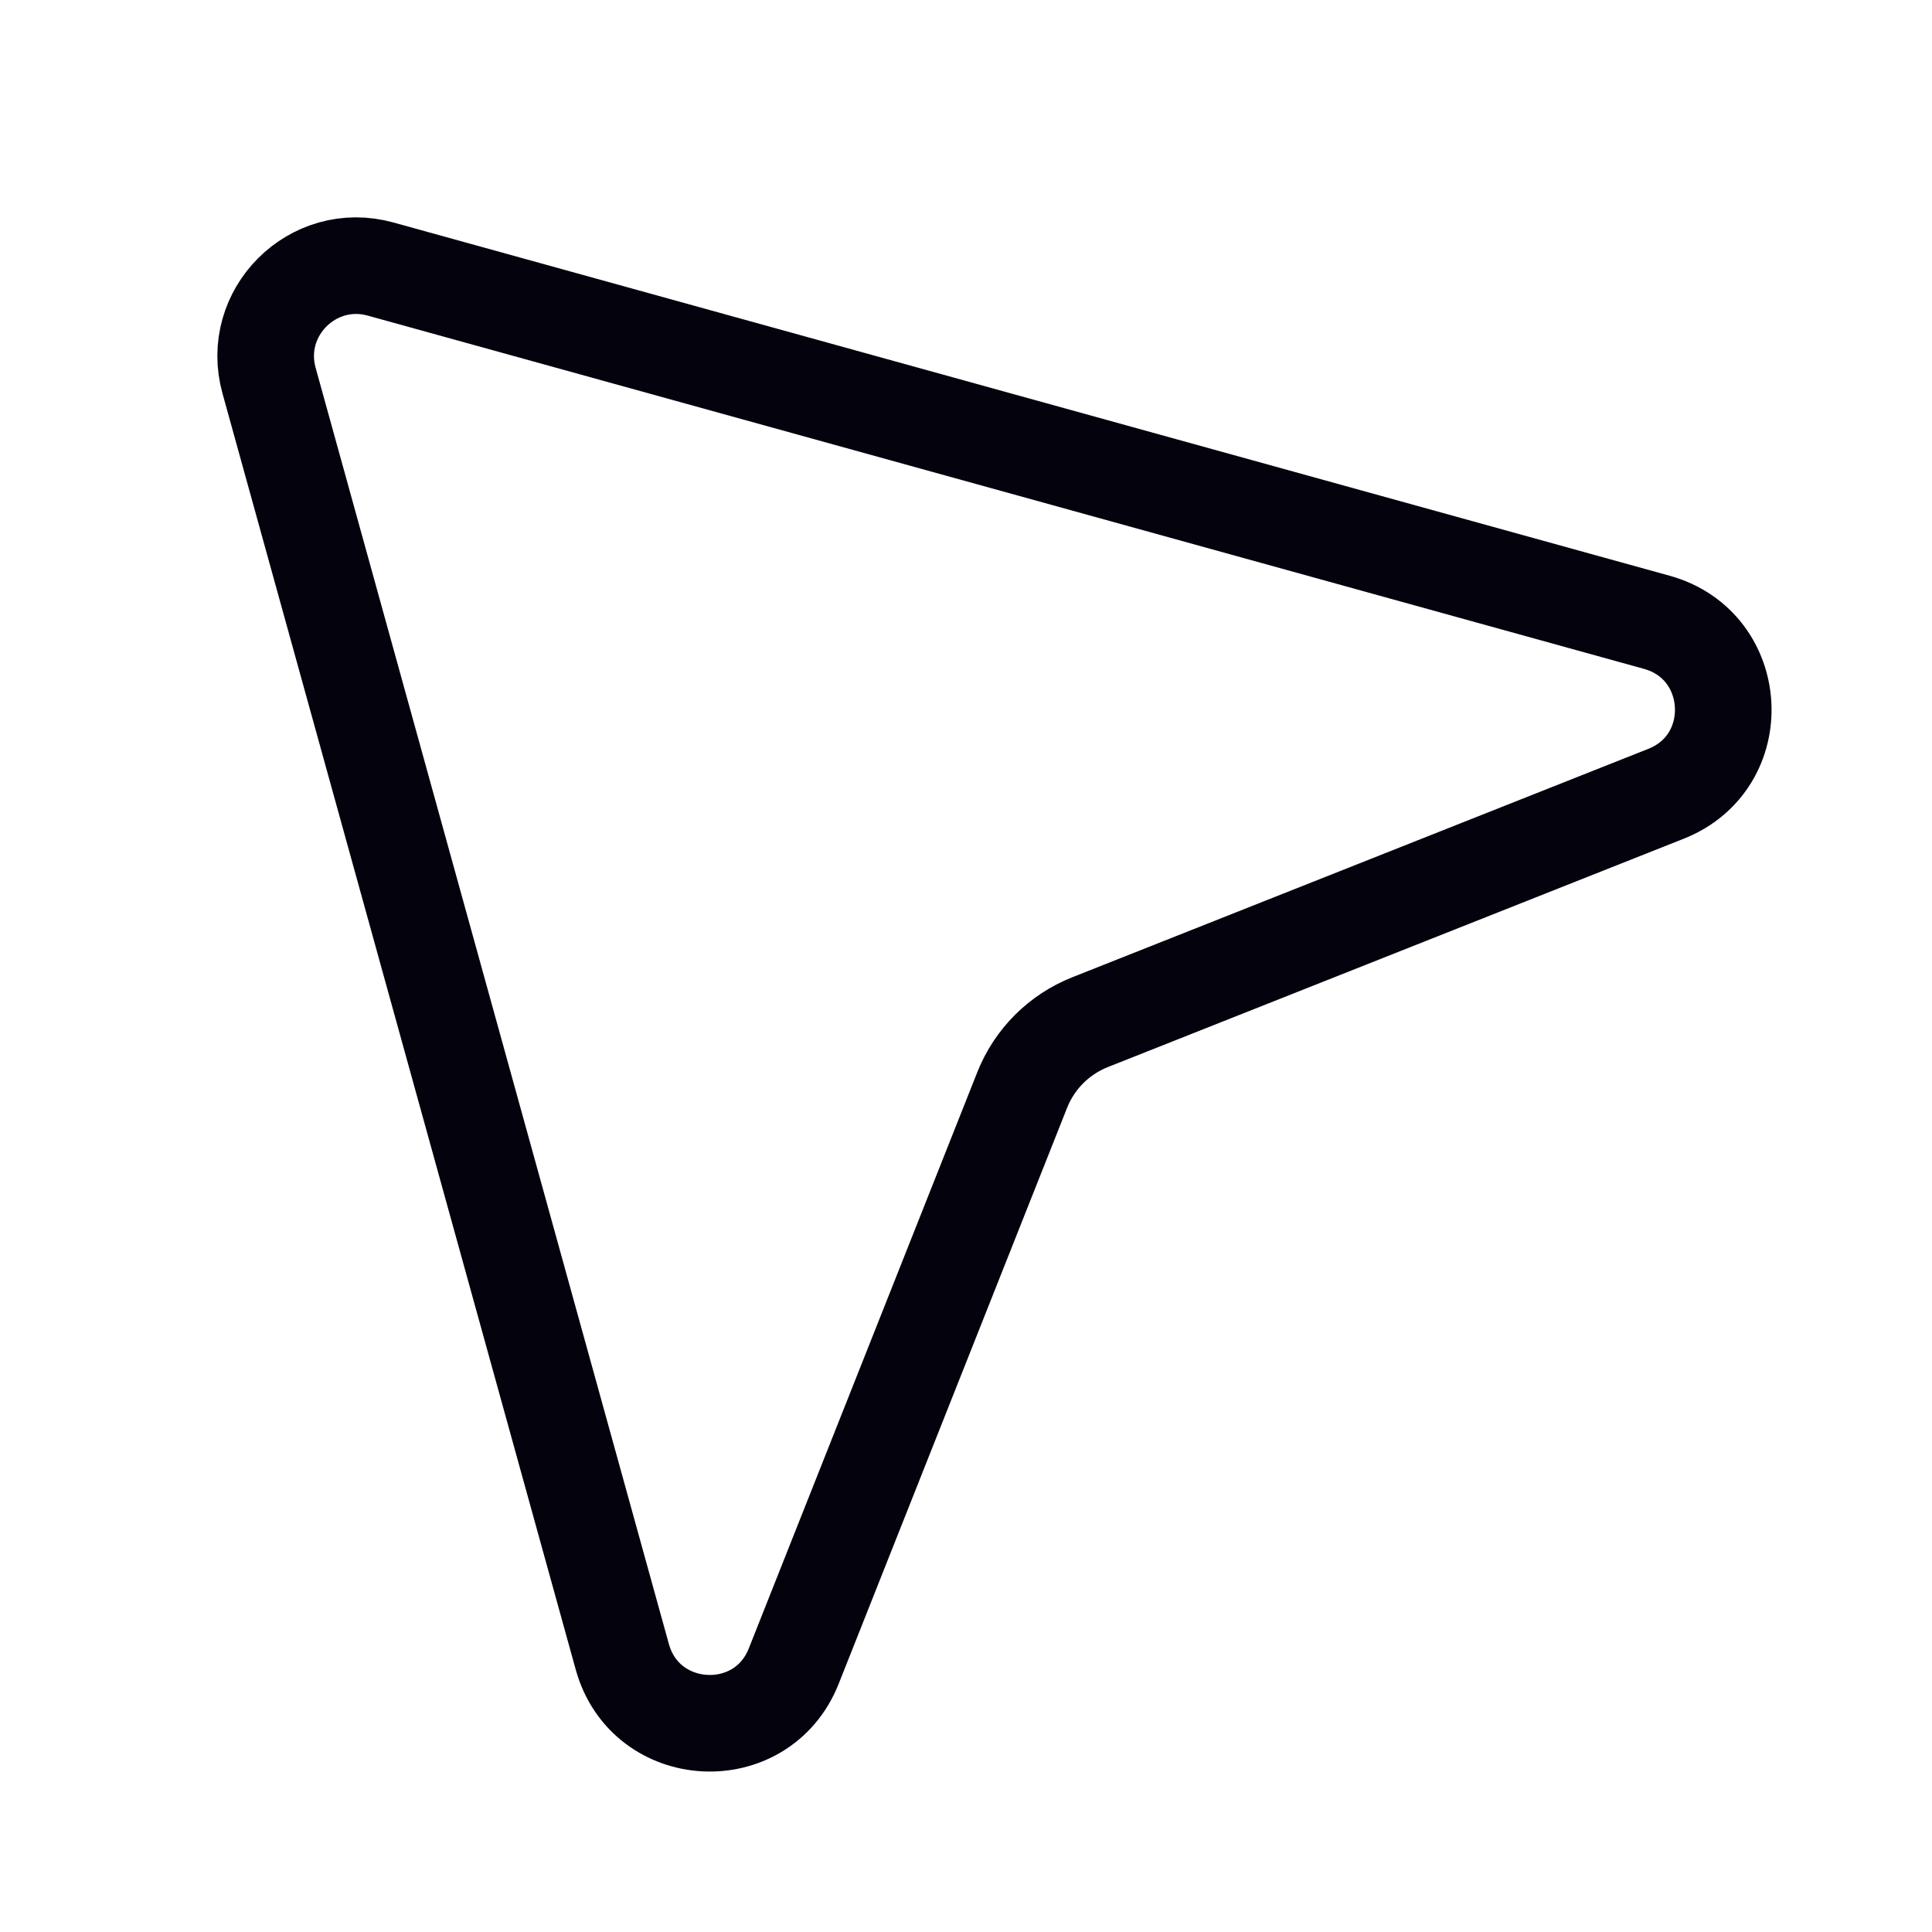
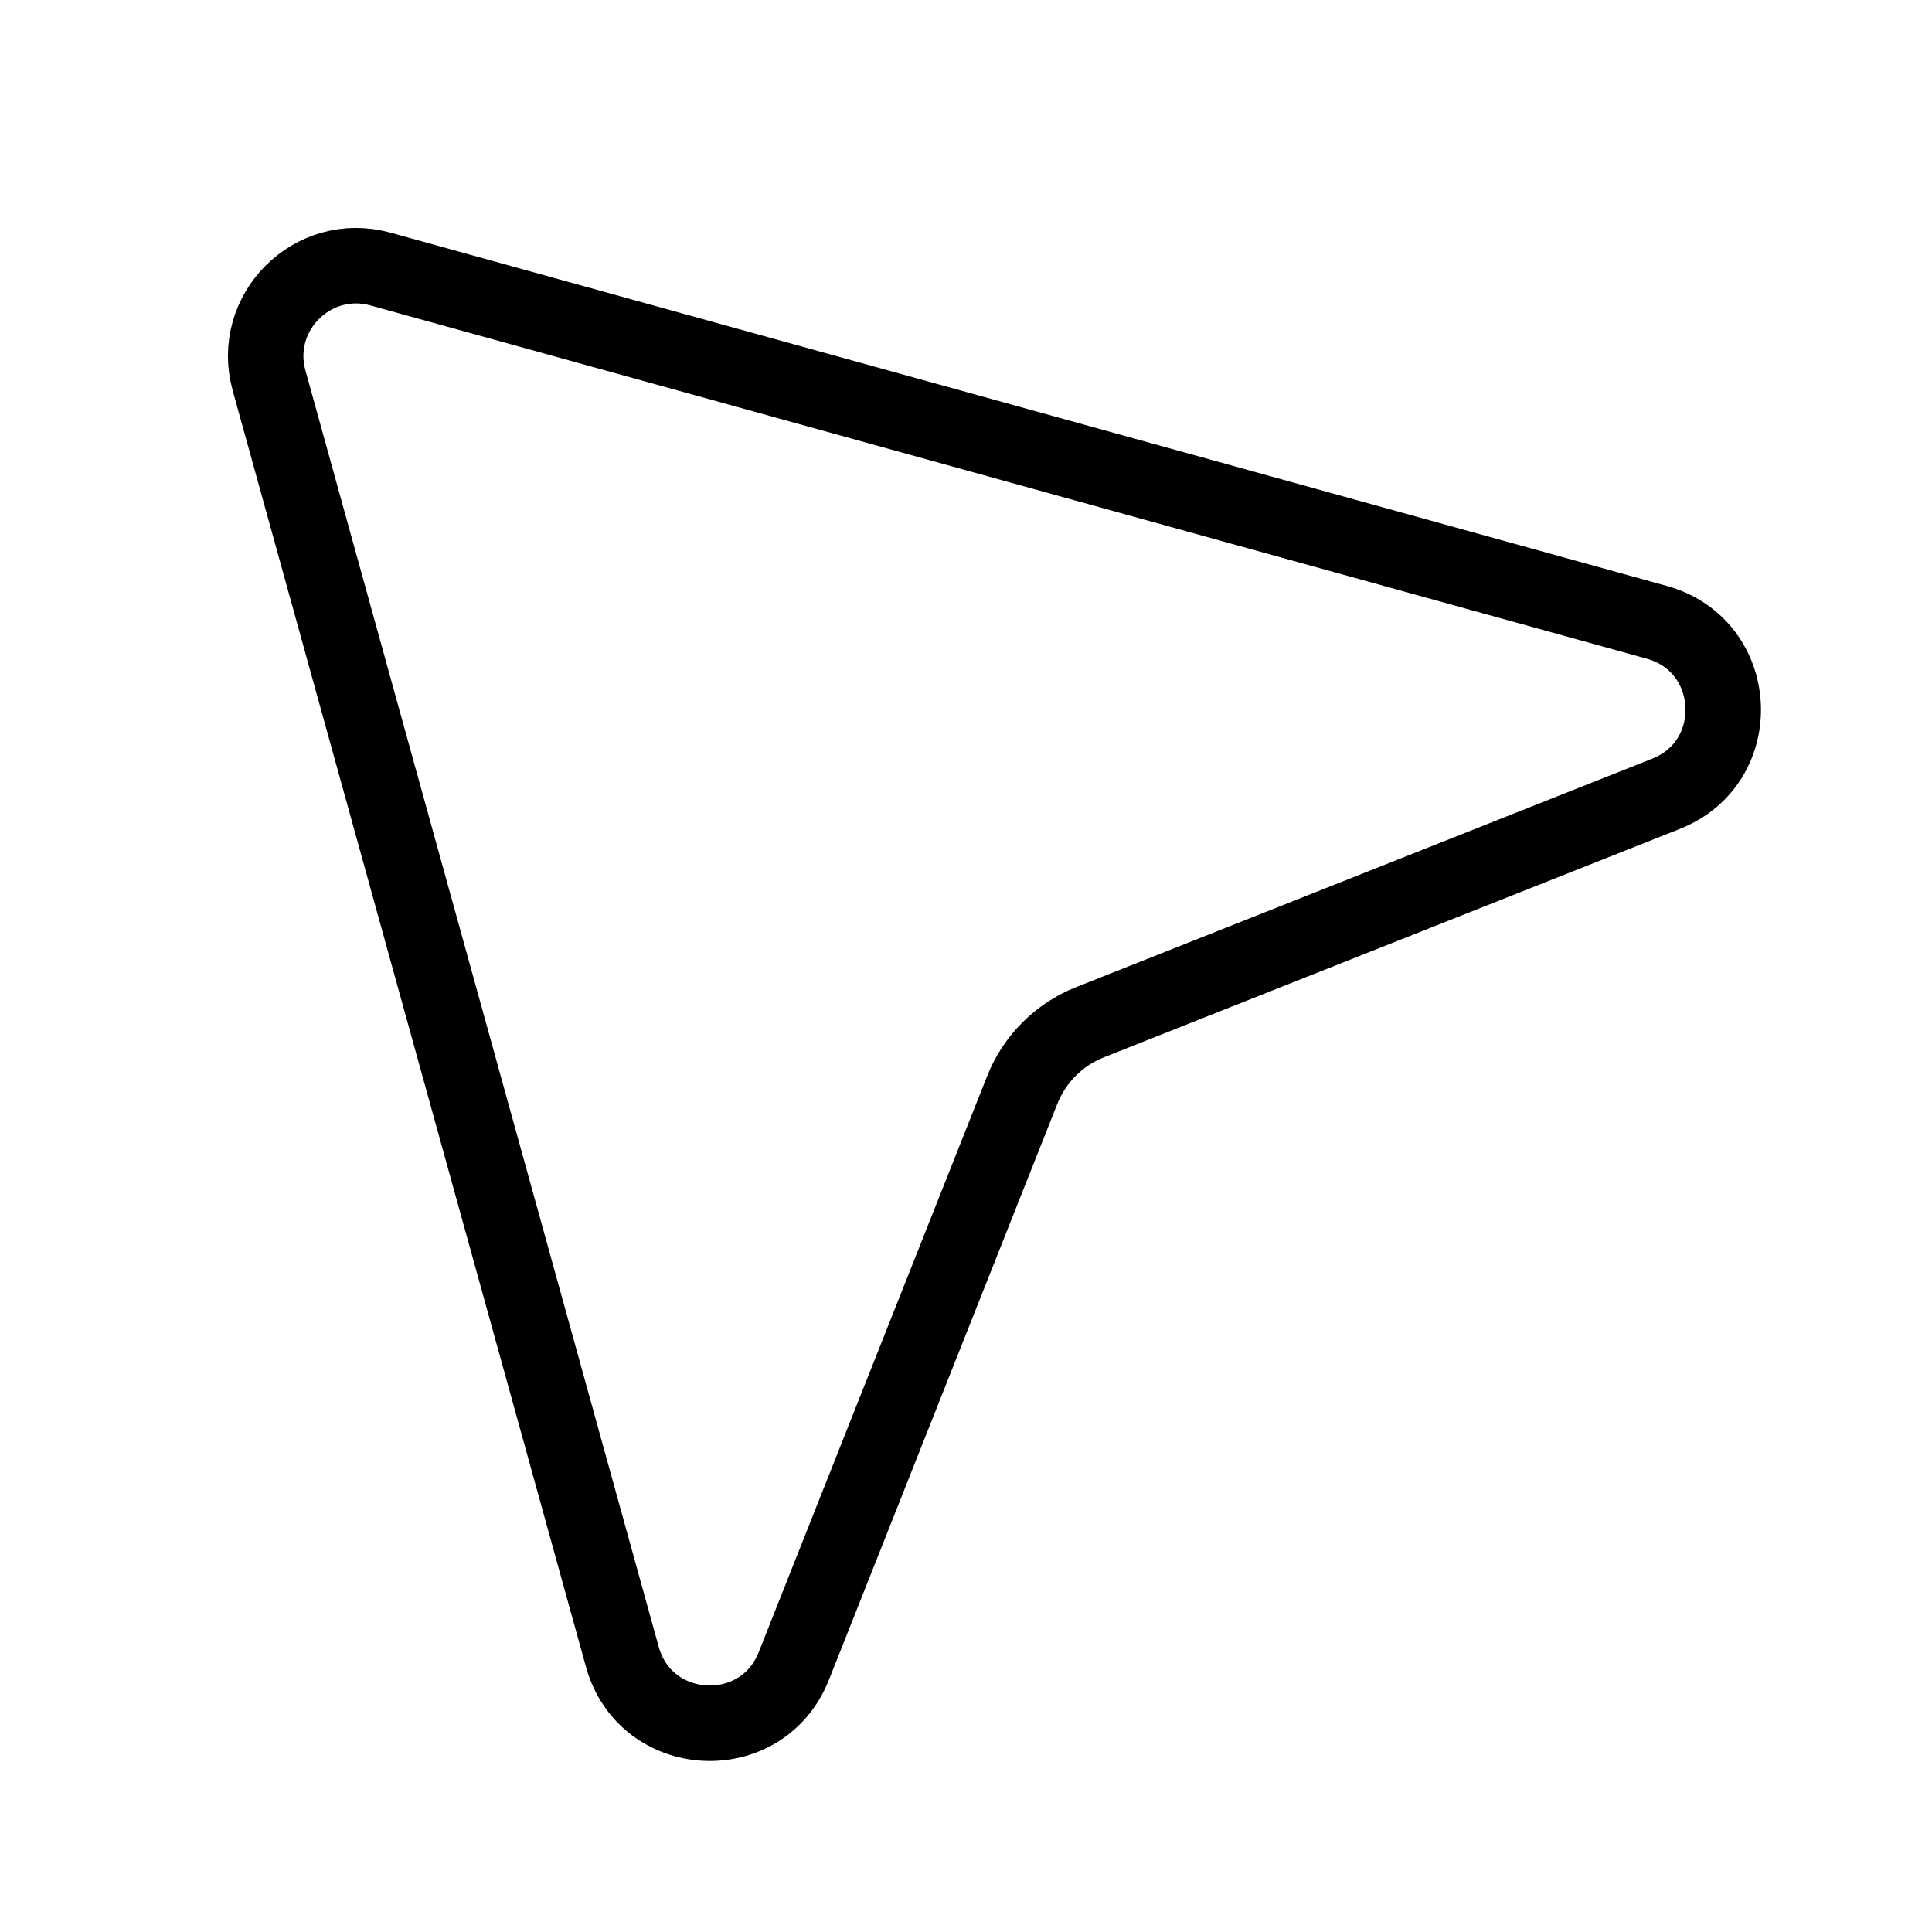
- <svg xmlns="http://www.w3.org/2000/svg" width="20" height="20" viewBox="0 0 20 20" fill="none">
-   <path d="M6.442 17.151L2.785 3.939C2.591 3.237 3.237 2.591 3.939 2.785L17.151 6.442C18.018 6.682 18.083 7.886 17.247 8.217L11.283 10.582C10.963 10.709 10.709 10.963 10.582 11.283L8.217 17.247C7.886 18.083 6.682 18.018 6.442 17.151Z" stroke="#03020D" />
+ <svg xmlns="http://www.w3.org/2000/svg" width="128" height="128" viewBox="0 0 128 128" fill="none">
+   <path d="M41.231 109.769L17.826 25.209C16.582 20.715 20.715 16.582 25.209 17.826L109.769 41.231C115.314 42.766 115.729 50.47 110.38 52.591L72.213 67.726C70.163 68.539 68.539 70.163 67.726 72.213L52.591 110.38C50.47 115.729 42.766 115.314 41.231 109.769Z" stroke="currentColor" stroke-width="5" />
</svg>
